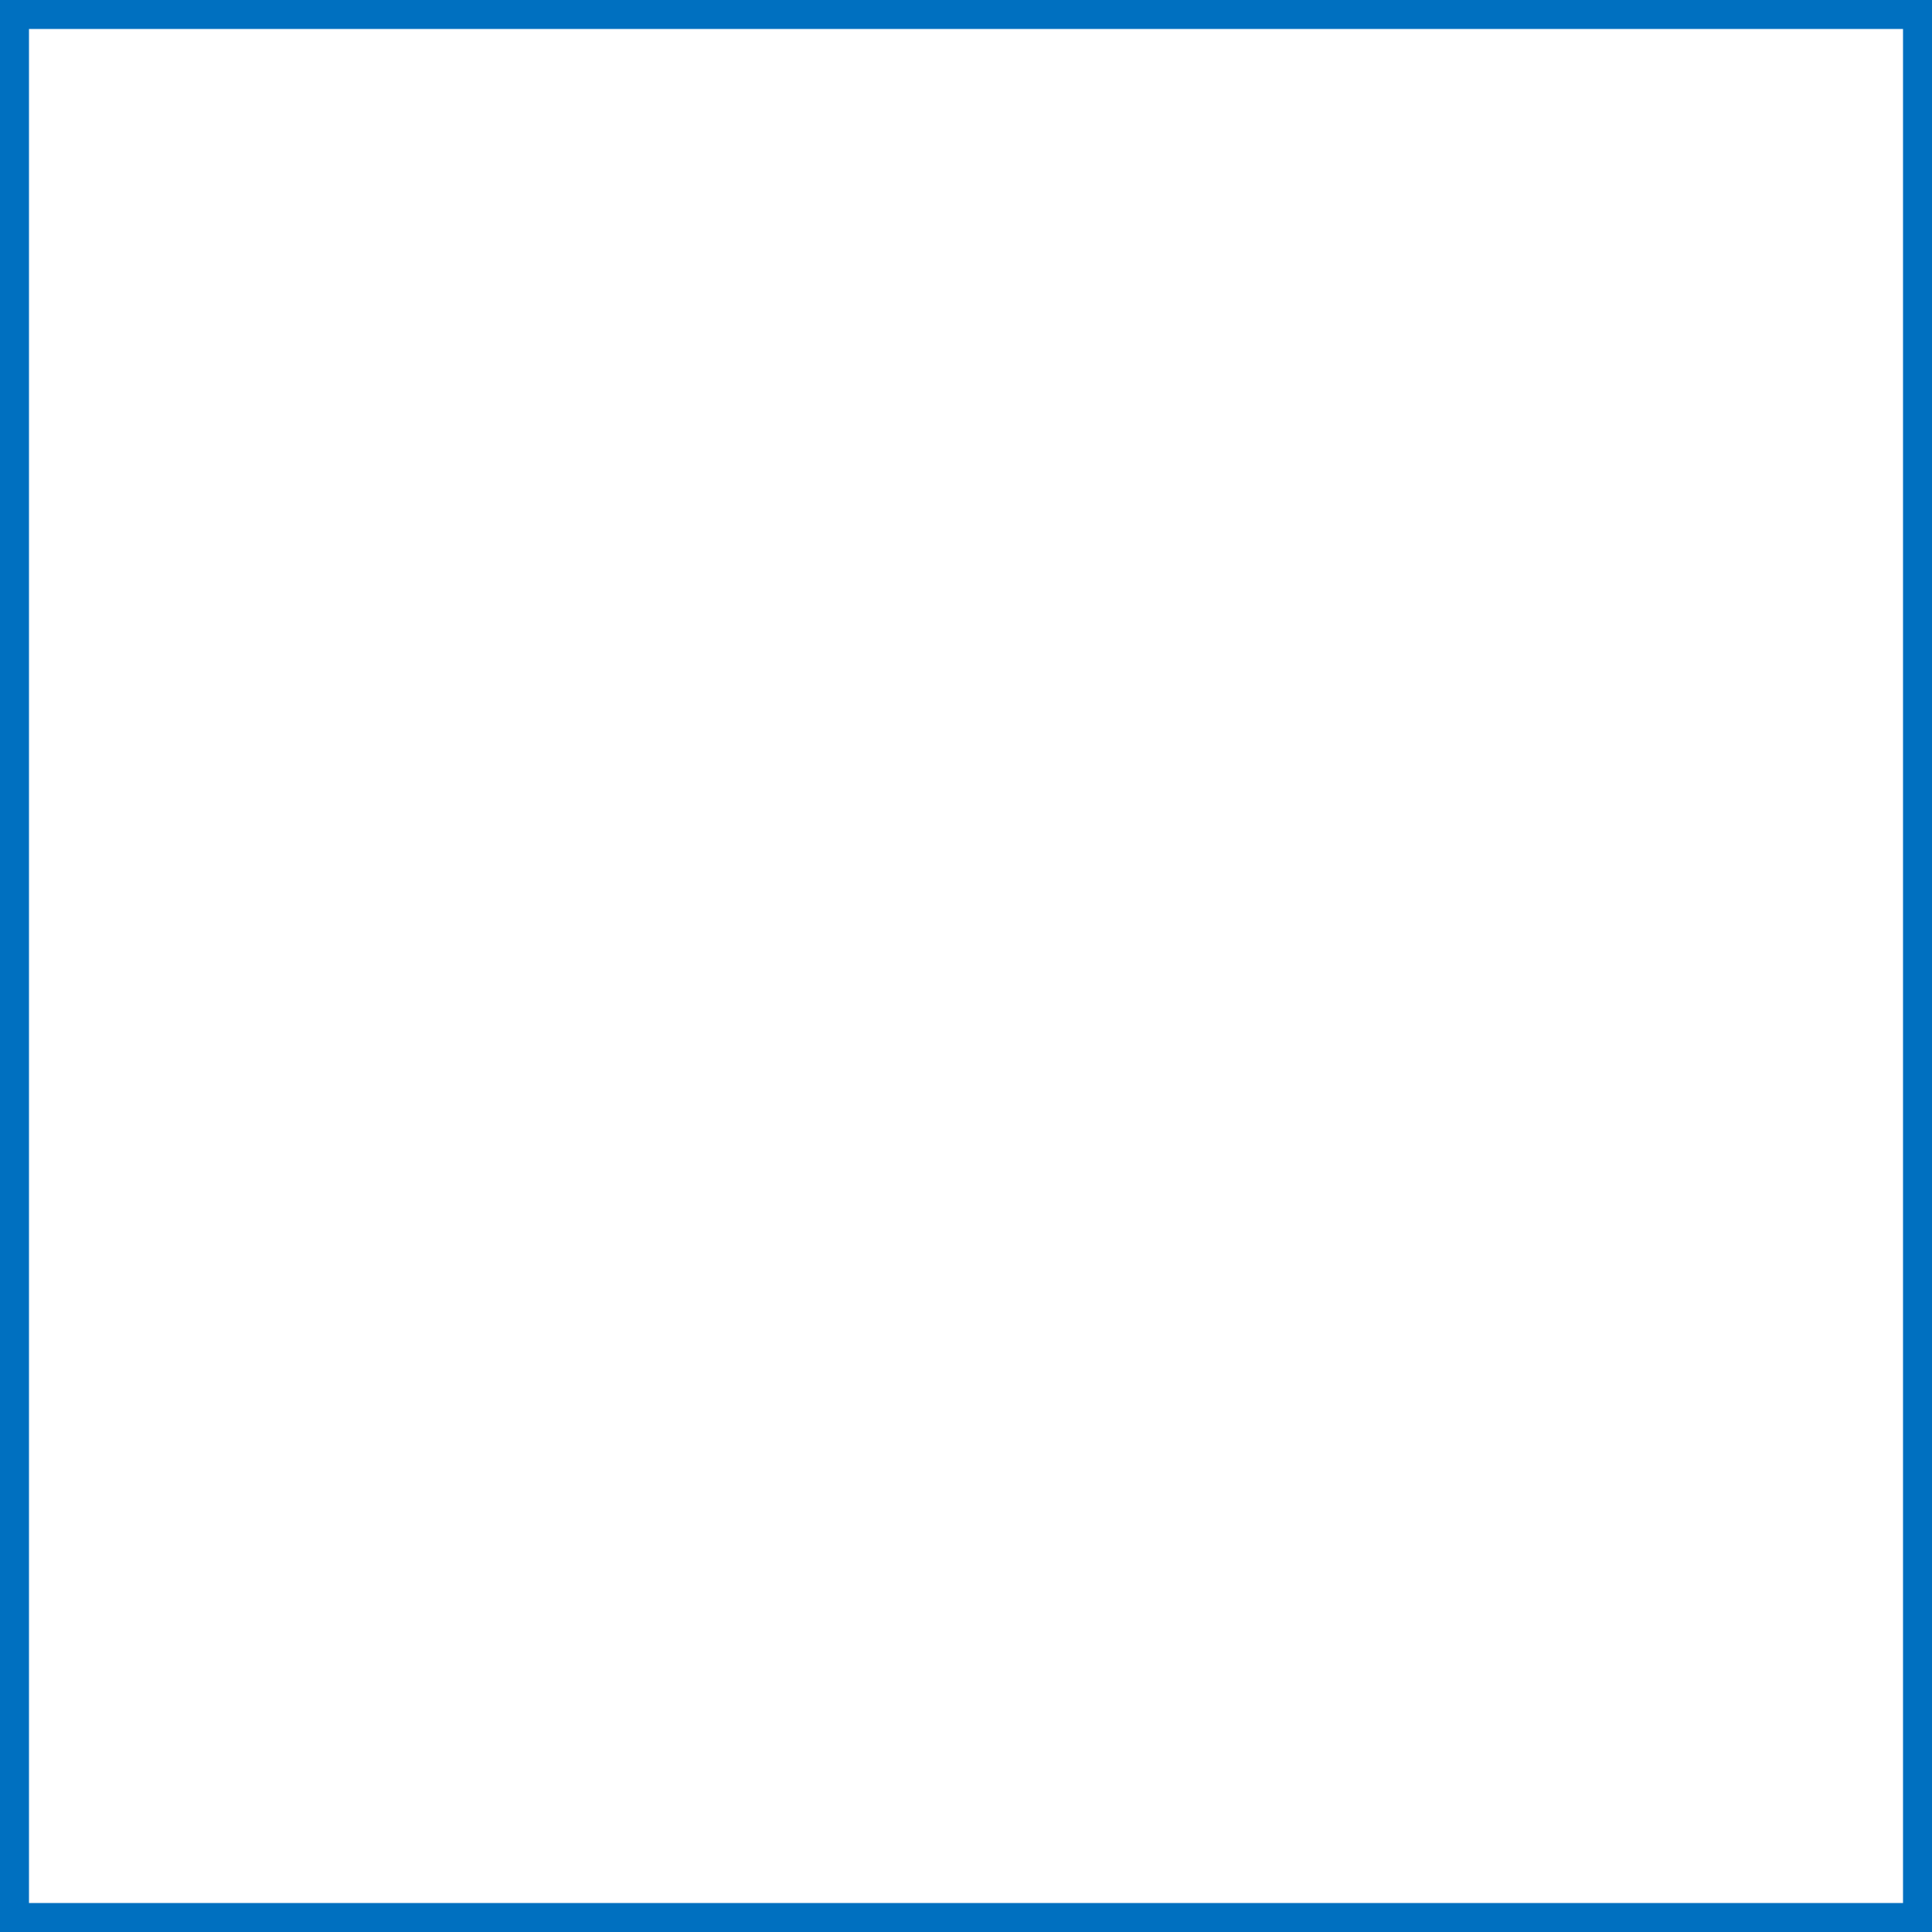
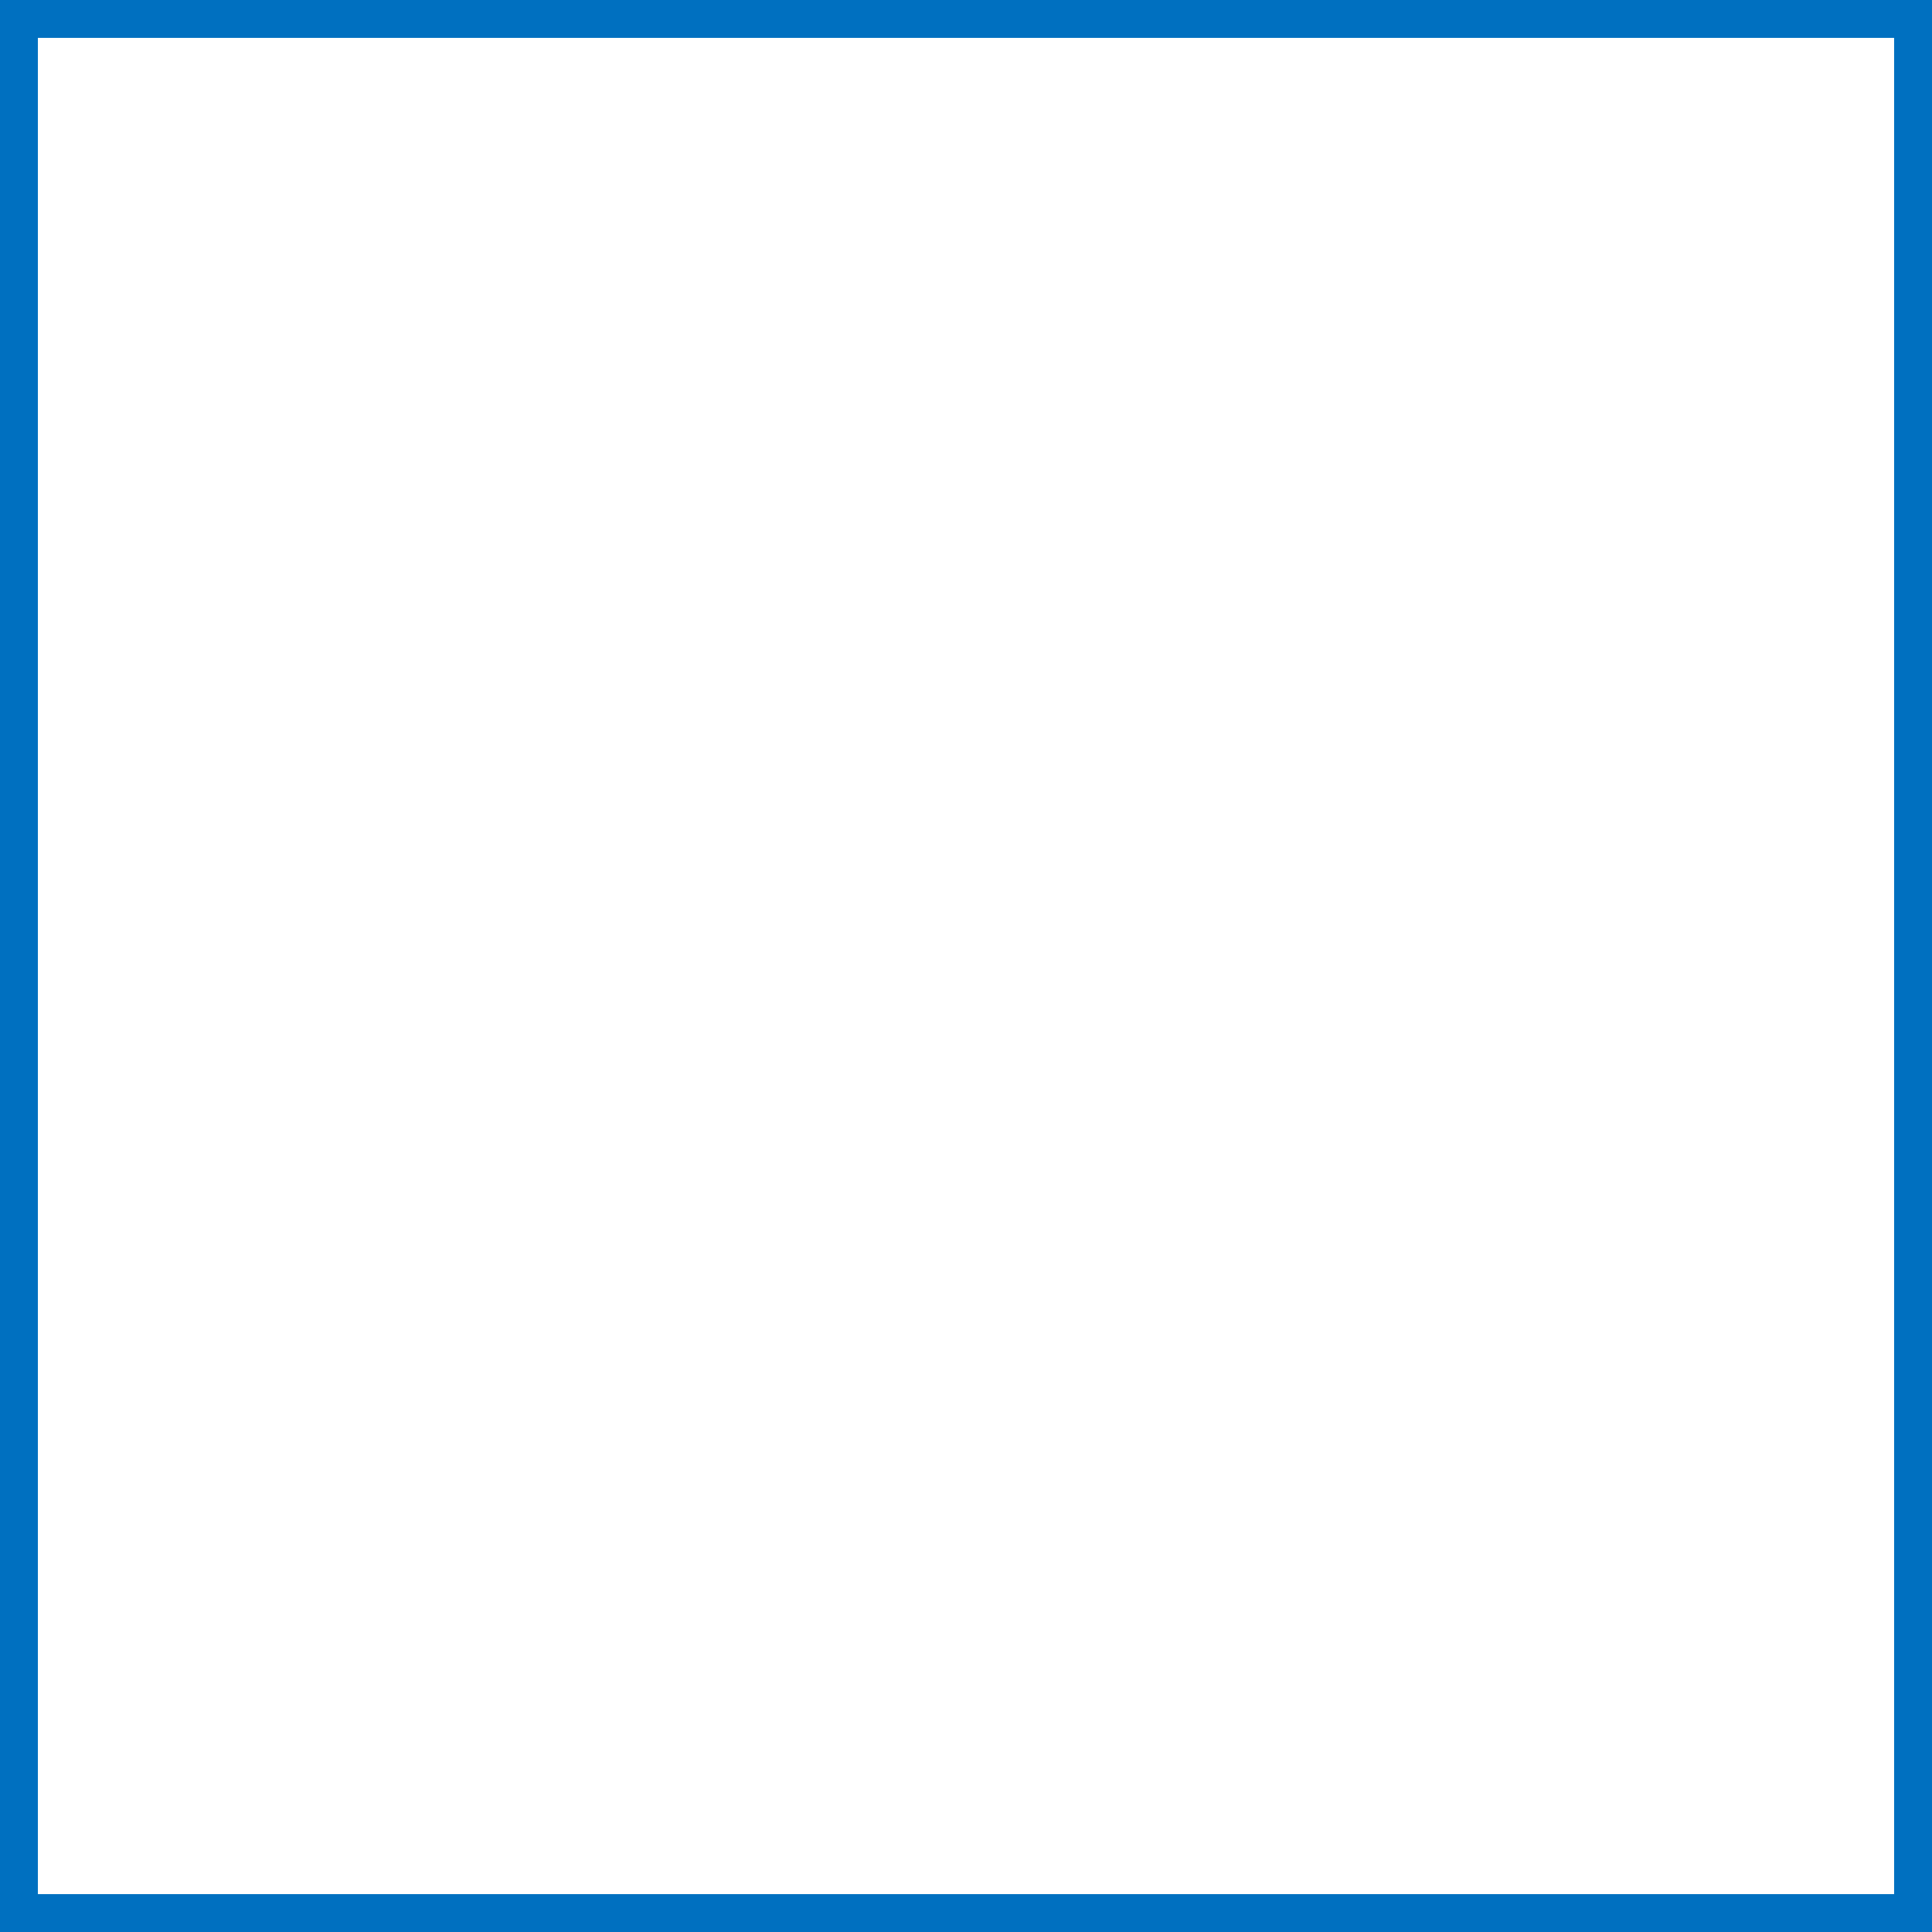
- <svg xmlns="http://www.w3.org/2000/svg" width="100" height="100">
+ <svg xmlns="http://www.w3.org/2000/svg" width="102" height="102">
  <g>
-     <rect x="-1" y="-1" width="102" height="102" id="canvas_background" fill="#fff" />
-     <g id="canvasGrid" display="none">
-       <rect id="svg_2" width="100%" height="100%" x="0" y="0" stroke-width="0" fill="url(#gridpattern)" />
-     </g>
+     <rect x="0" y="0" width="102" height="102" id="canvas_background" fill="#fff" />
  </g>
  <g>
-     <rect fill="none" stroke-width="3" x="0" y="0" width="100" height="100" id="svg_3" stroke="#0070c0" />
+     <rect fill="none" stroke-width="2" x="1" y="1" width="100" height="100" id="svg_3" stroke="#0070c0" />
  </g>
</svg>
